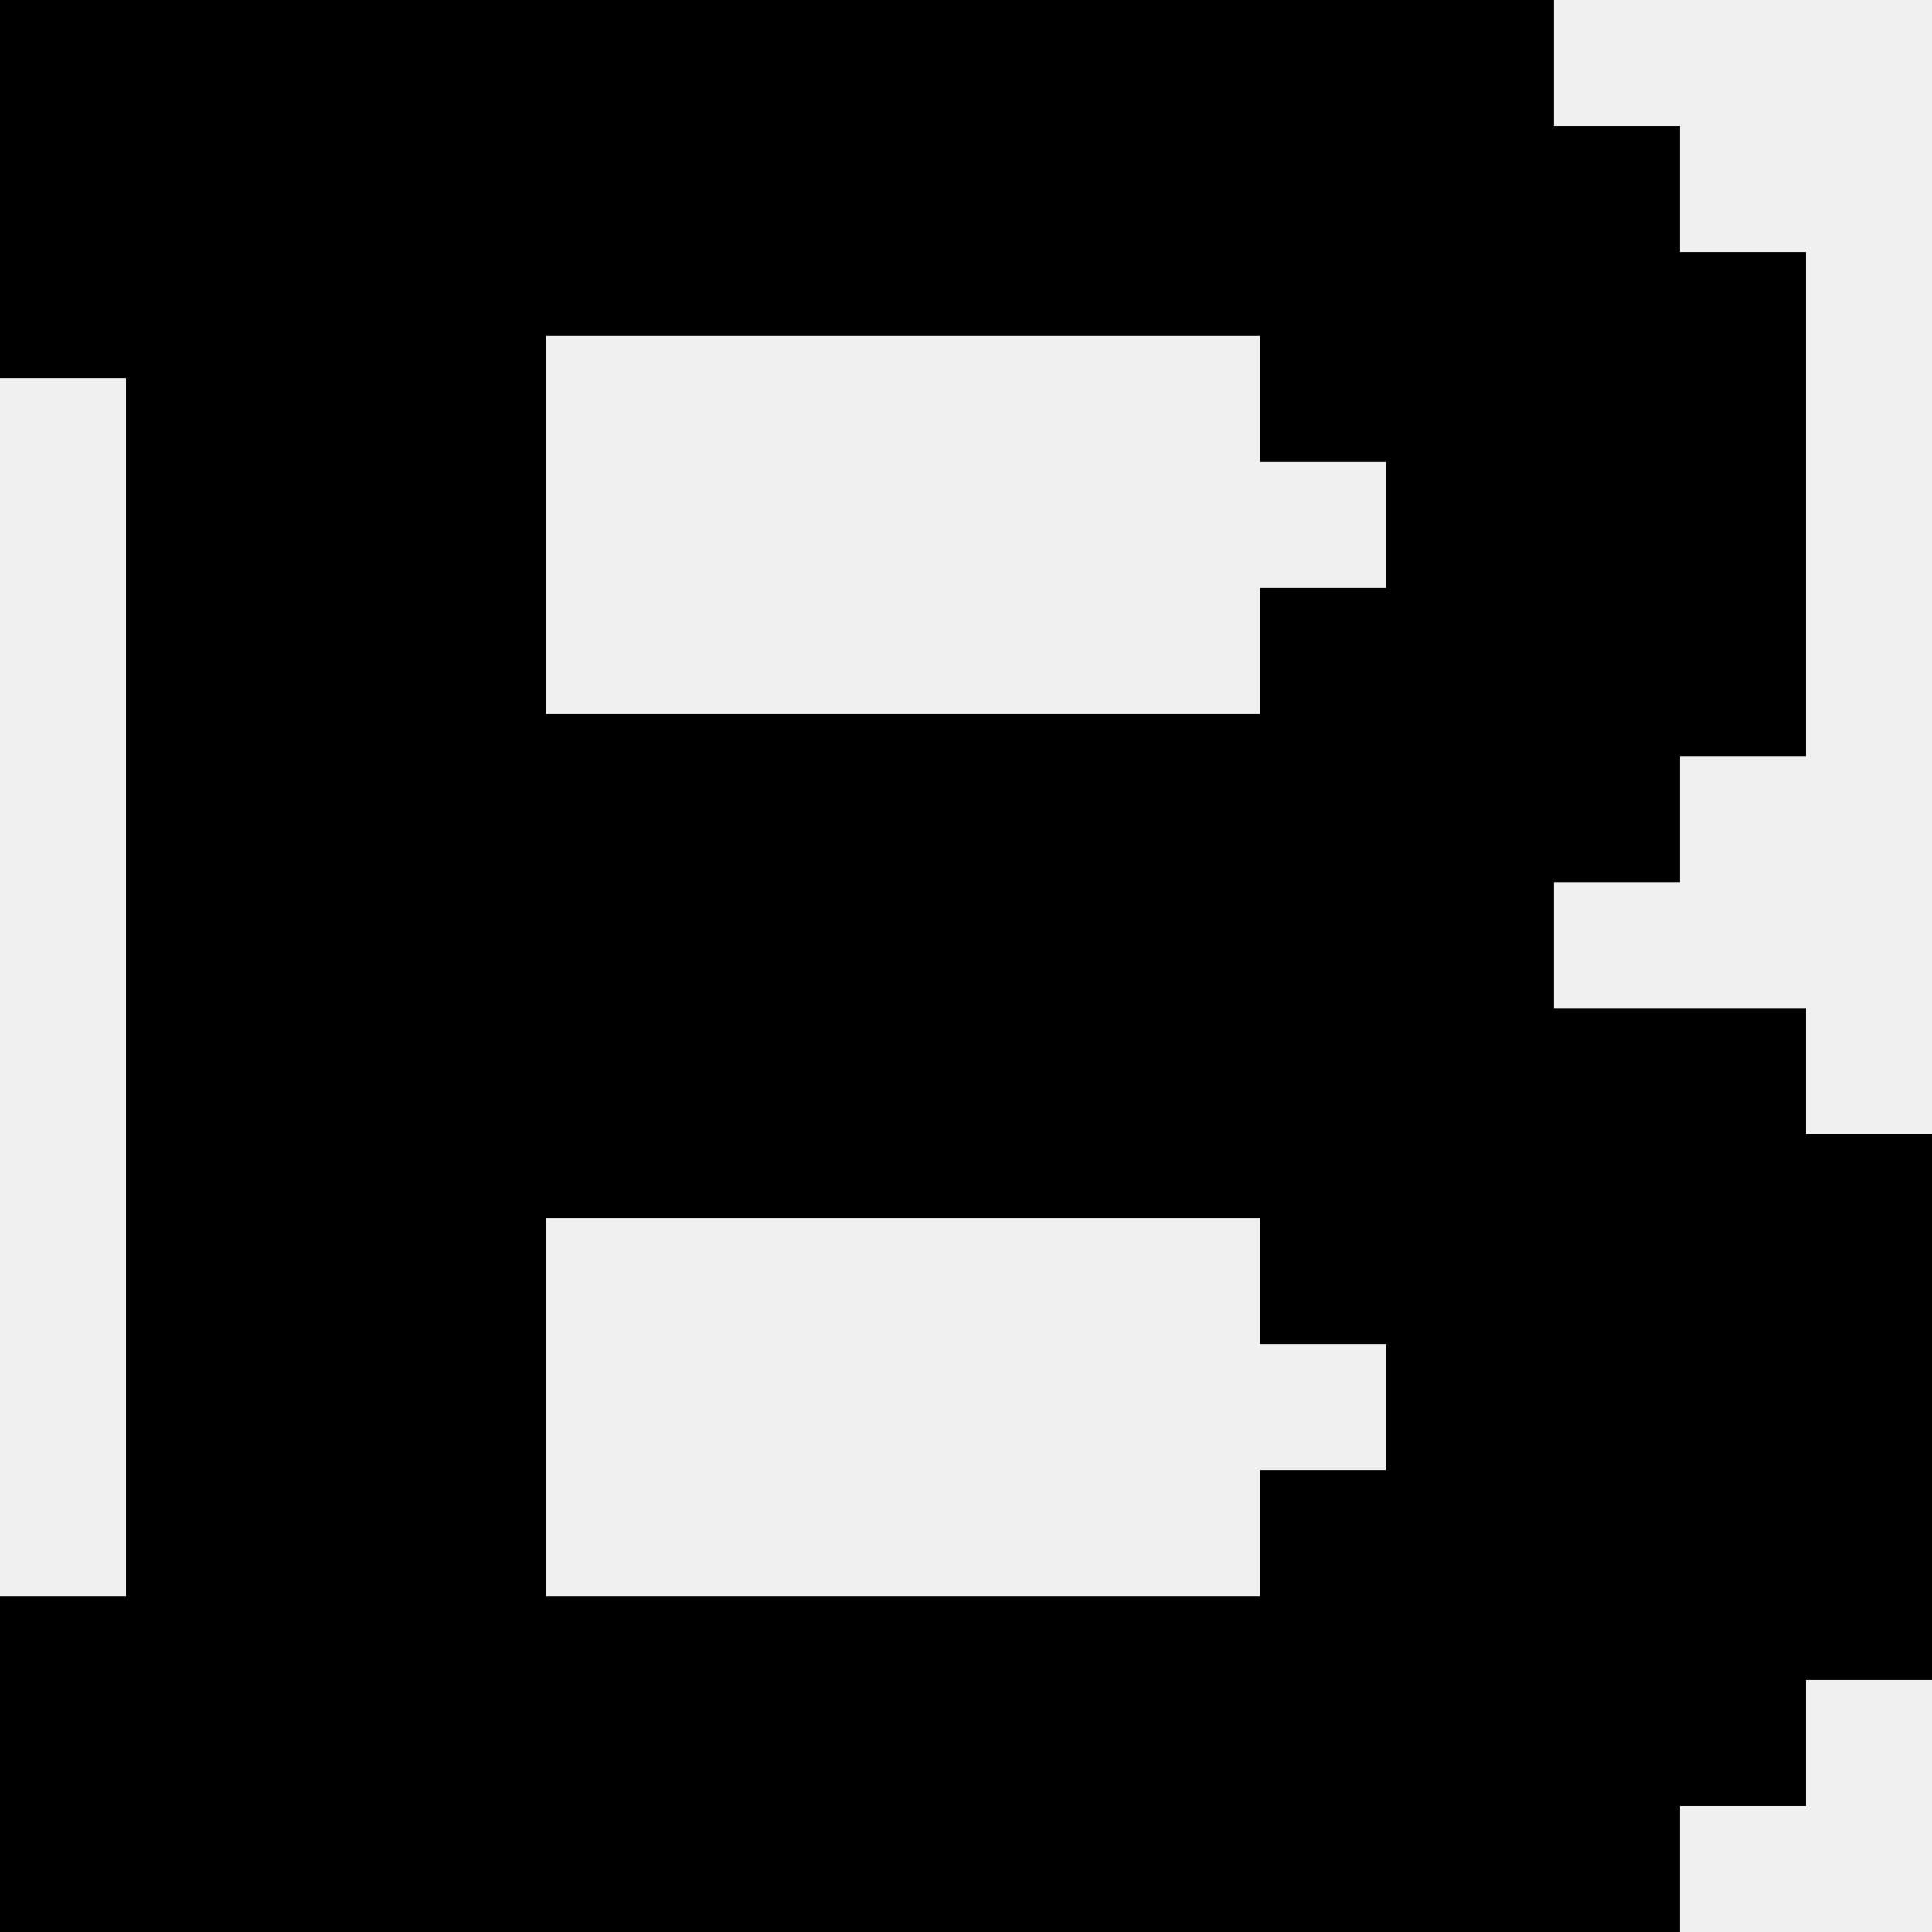
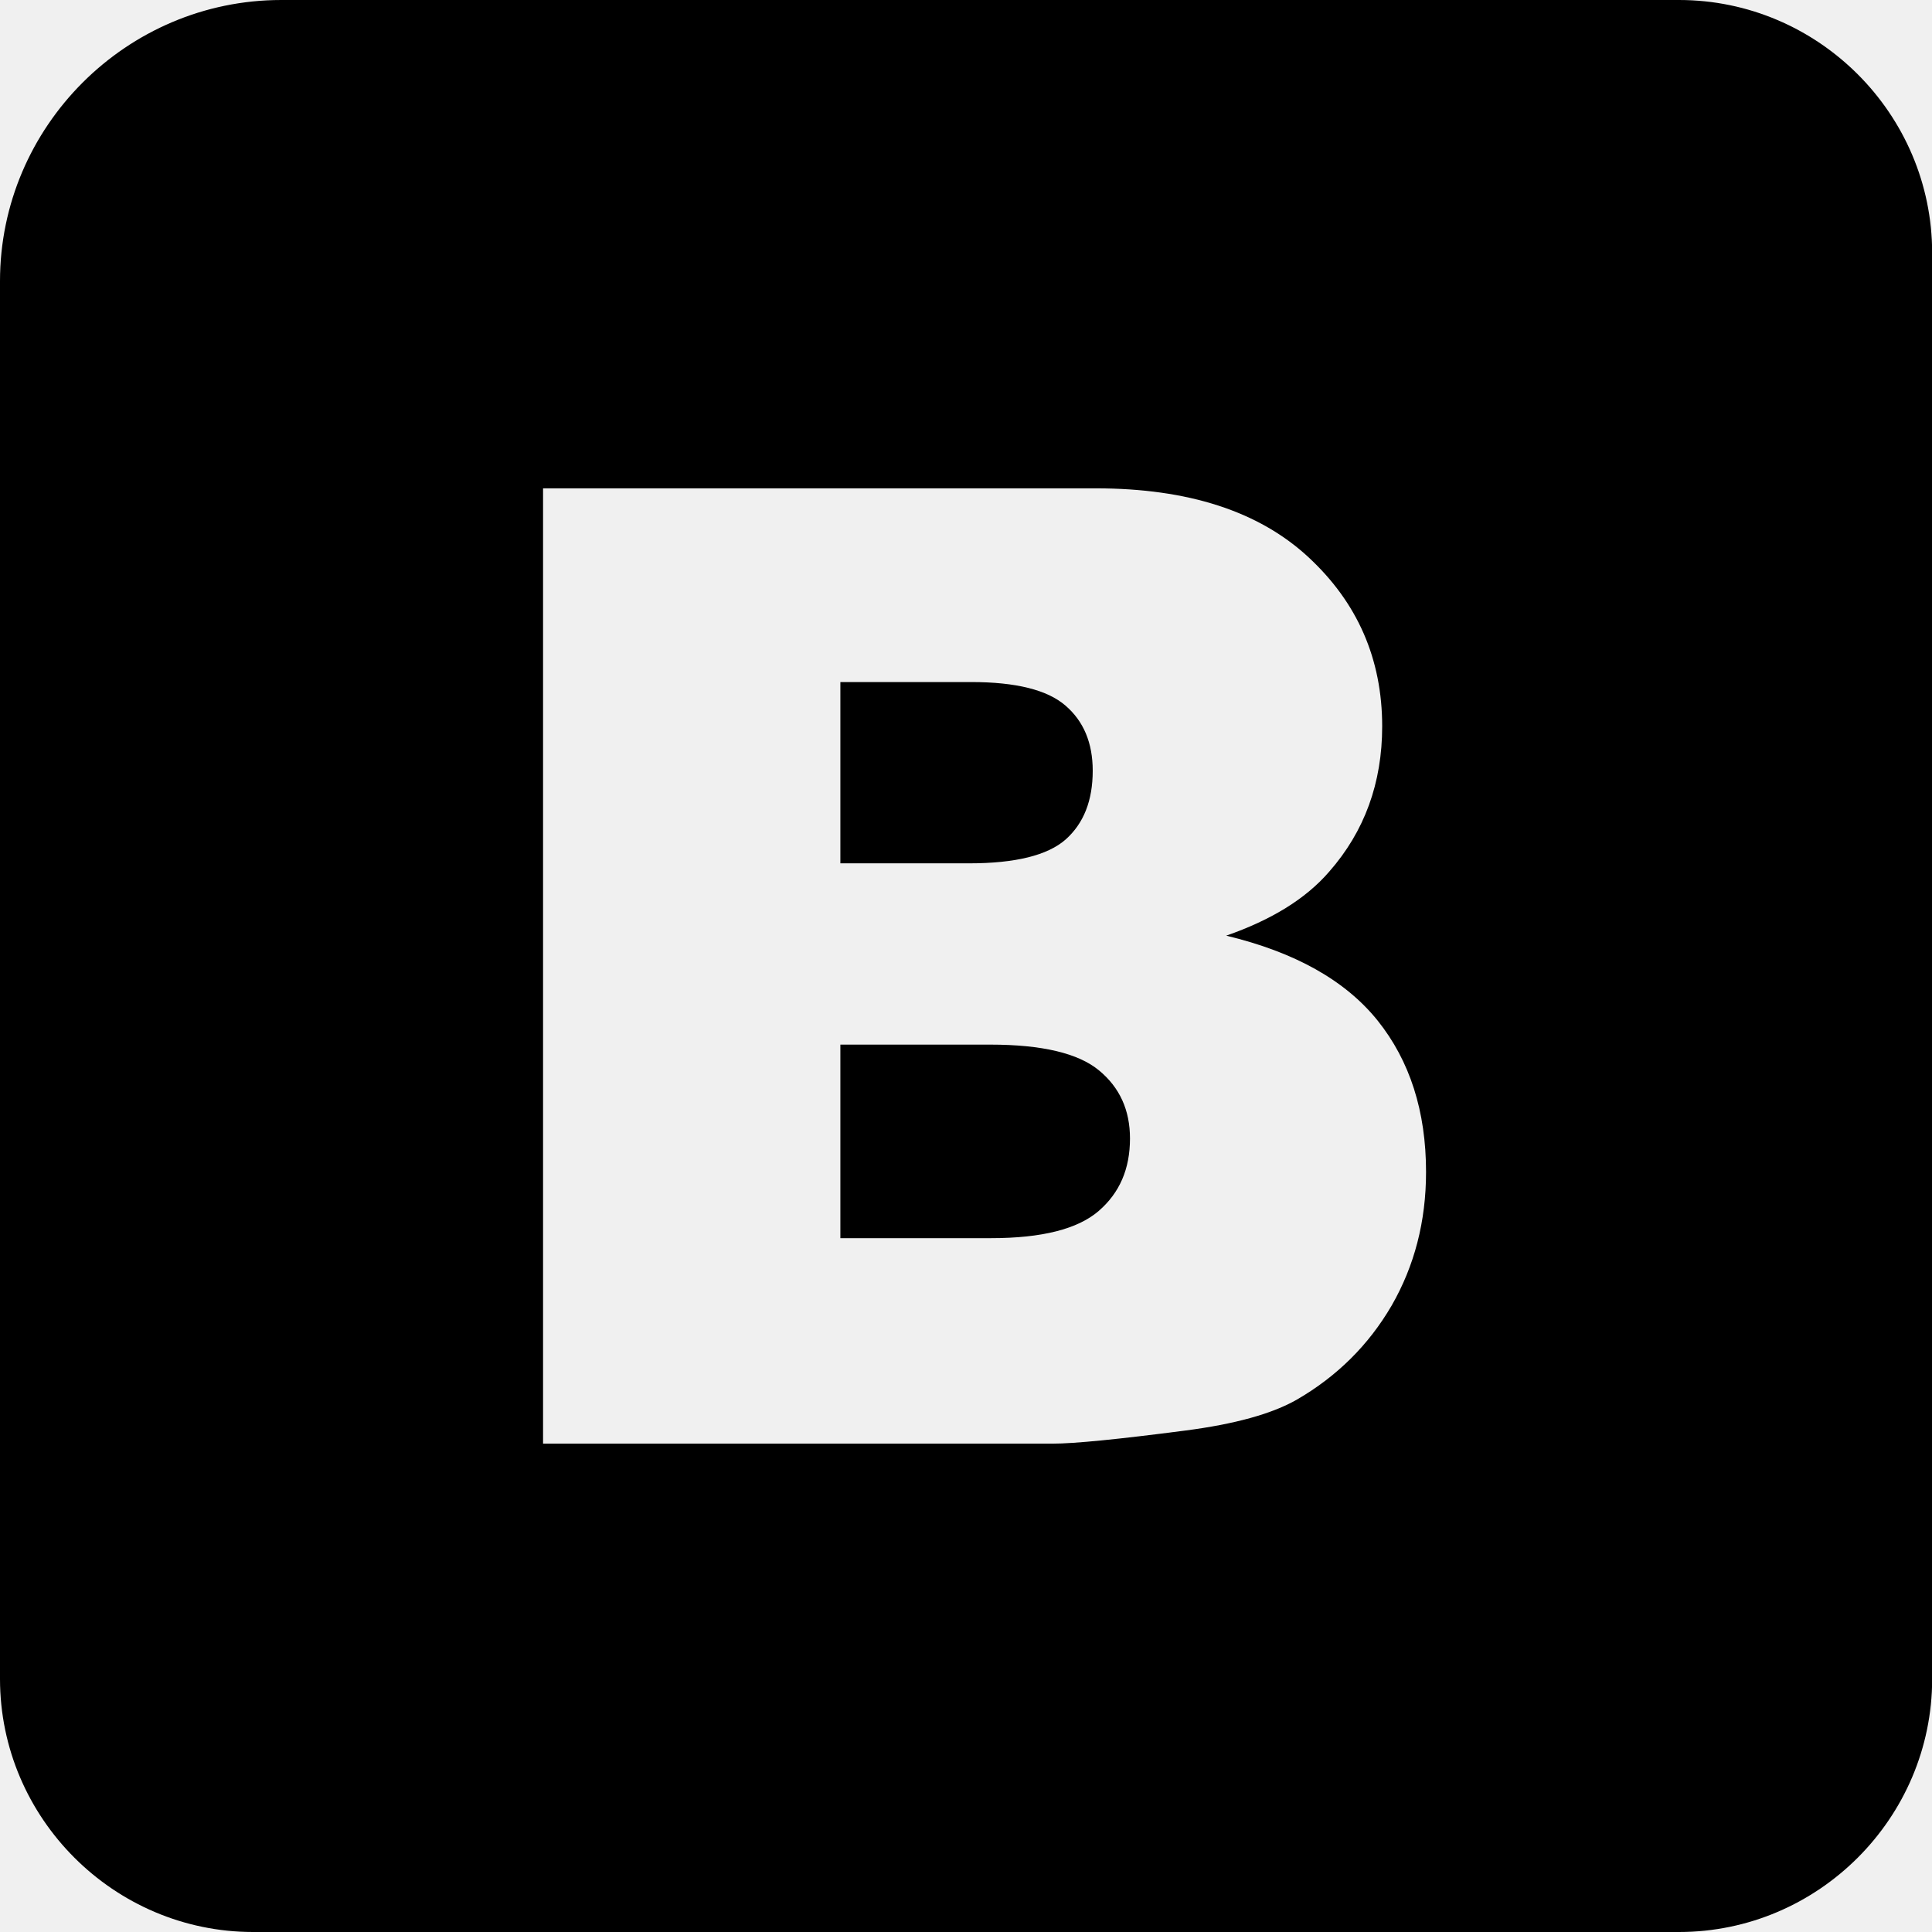
- <svg xmlns="http://www.w3.org/2000/svg" fill="none" viewBox="0 0 512 512">
-   <path d="M478.608 300.522v-33.39h-66.781V233.74h33.39v-.001h.001v-33.391h33.391V66.783h-33.392v-33.39h-33.39V0H0v100.174h33.39v322.783H0V512h445.217v-33.39h33.39v-.001h.001v-33.391H512V300.522h-33.392zm-111.304 89.043h-33.391v33.391H144.696V322.783h189.217v33.391h33.391v33.391zm0-233.739h-33.391v33.391H144.696V89.044h189.217v33.391h33.391v33.391z" />
+ <svg xmlns="http://www.w3.org/2000/svg" fill="none" viewBox="0 0 122.88 122.88">
+   <path d="M17.89 0h88.9c8.85 0 16.1 7.24 16.1 16.1v90.68c0 8.85-7.24 16.1-16.1 16.1H16.1c-8.85 0-16.1-7.24-16.1-16.1v-88.9C0 8.05 8.05 0 17.89 0zm16.65 31.06h35.17c5.86 0 10.35 1.46 13.49 4.36 3.14 2.9 4.71 6.49 4.71 10.78 0 3.59-1.12 6.68-3.37 9.24-1.49 1.73-3.68 3.07-6.55 4.07 4.37 1.05 7.57 2.84 9.63 5.4 2.05 2.56 3.08 5.77 3.08 9.63 0 3.15-.74 5.98-2.19 8.5-1.47 2.52-3.48 4.5-6.01 5.97-1.58.91-3.96 1.57-7.14 1.98-4.23.55-7.03.83-8.42.83h-32.4V31.06zm18.92 23.85h8.19c2.93 0 4.98-.51 6.12-1.51 1.15-1.02 1.73-2.47 1.73-4.38 0-1.77-.58-3.15-1.73-4.14-1.15-1-3.15-1.5-6-1.5h-8.32v11.53h.01zm0 23.84h9.57c3.24 0 5.52-.58 6.85-1.73s1.99-2.67 1.99-4.61c0-1.8-.65-3.24-1.97-4.33-1.32-1.09-3.62-1.64-6.92-1.64h-9.53v12.31h.01z" fill-rule="evenodd" clip-rule="evenodd" />
  <style>
        path { fill: #000; }
        @media (prefers-color-scheme: dark) {
            path { fill: #FFF; }
        }
    </style>
</svg>
